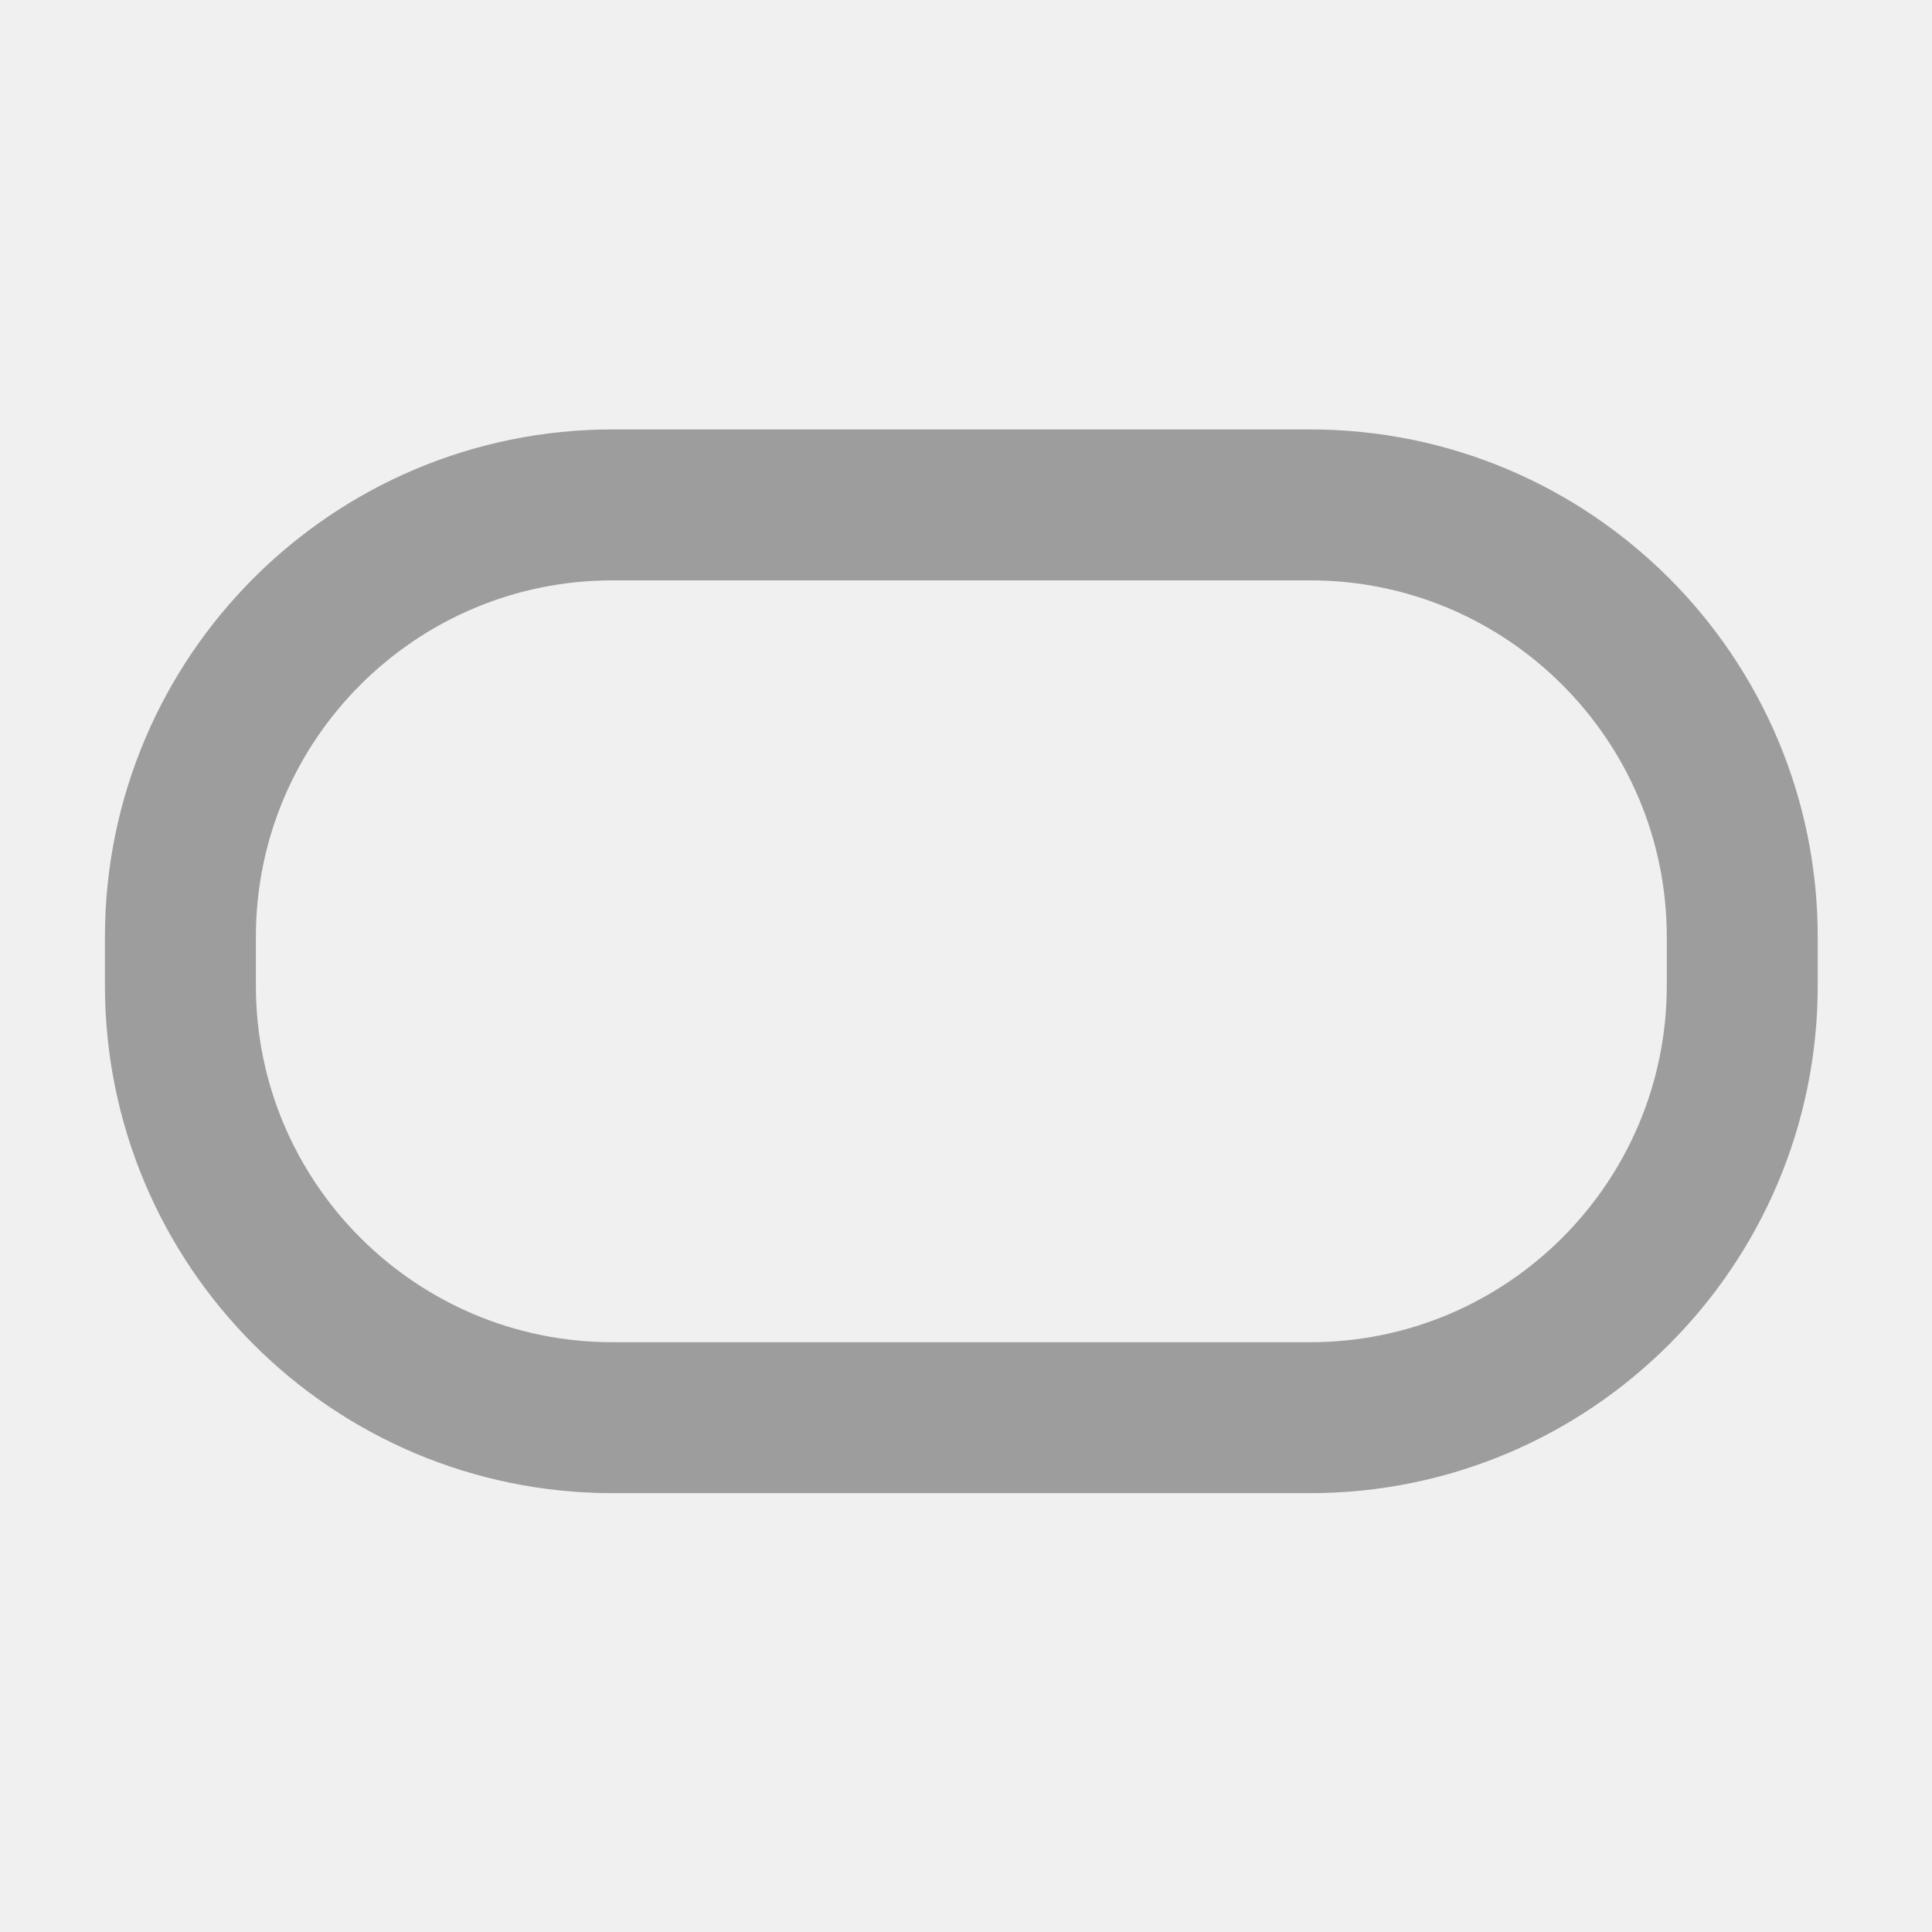
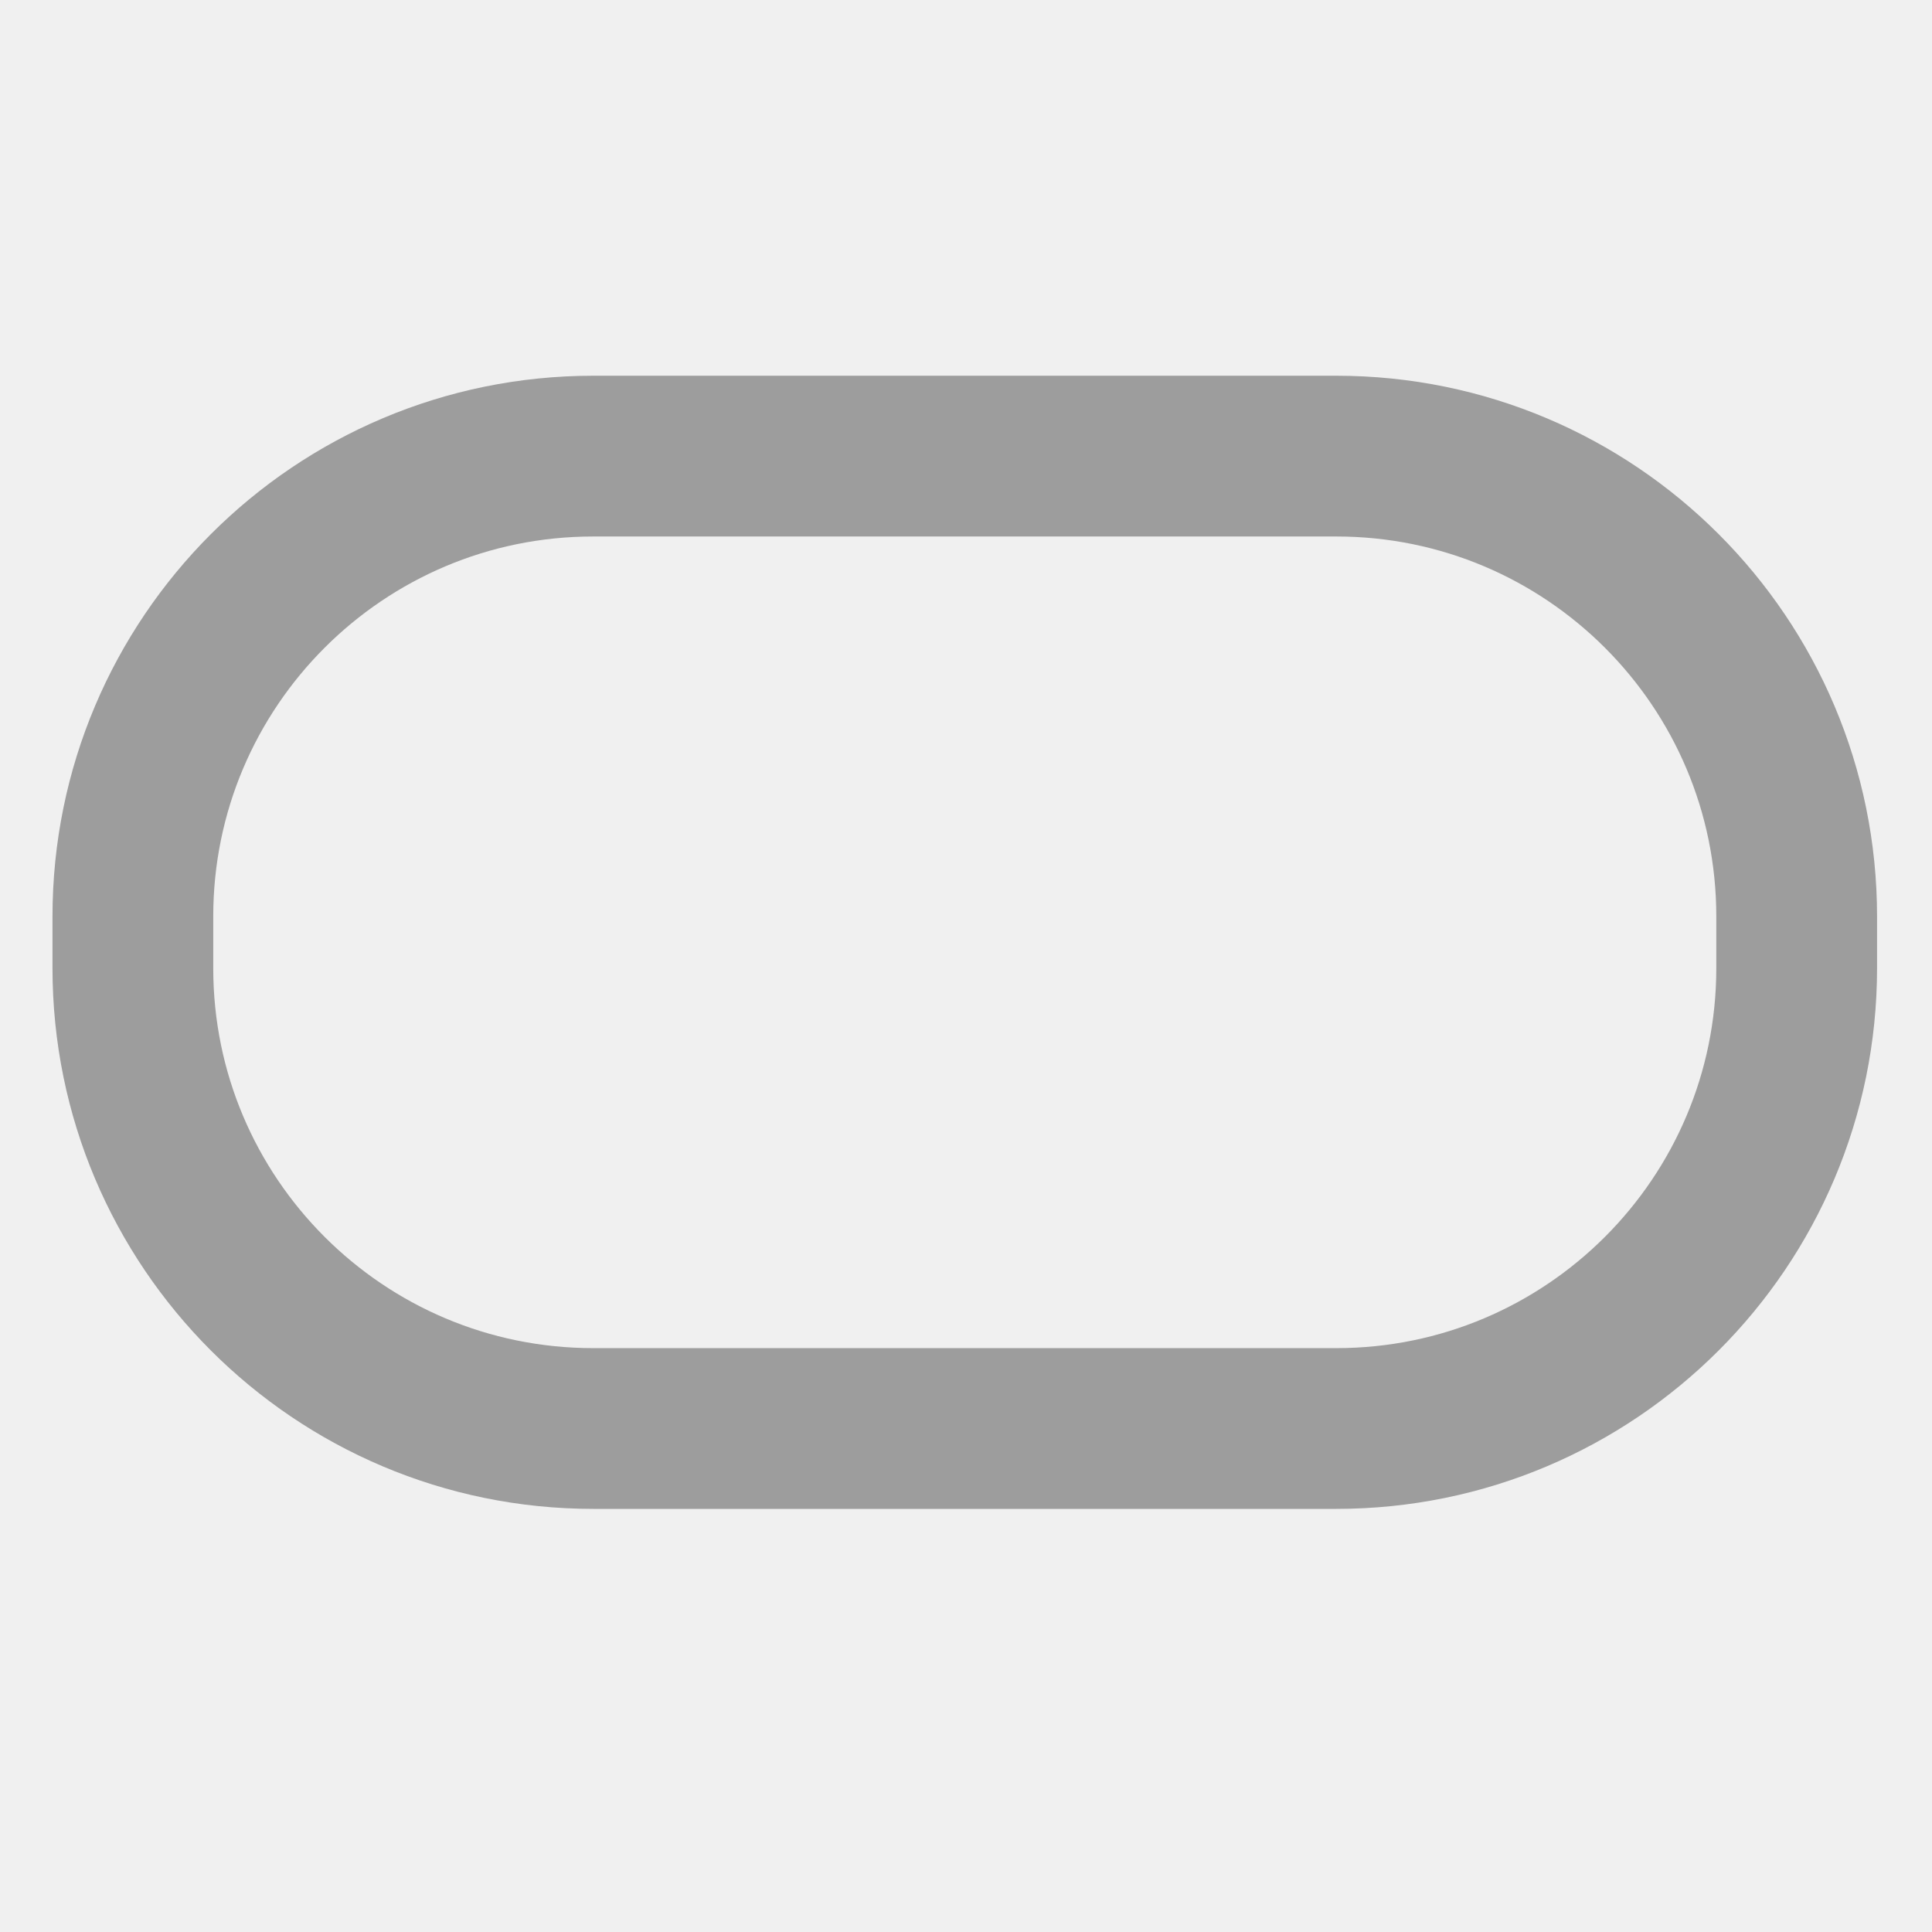
- <svg xmlns="http://www.w3.org/2000/svg" width="24" height="24" viewBox="0 0 24 24" fill="none" version="1.1" id="svg4">
+ <svg xmlns="http://www.w3.org/2000/svg" width="48" height="48" viewBox="0 0 48 48" fill="none" version="1.1" id="svg4">
  <defs id="defs8" />
-   <rect x="2.241" y="6.272" width="19.402" height="11.339" rx="5.369" stroke="white" stroke-width="1.875" id="rect2" style="stroke:#9d9d9d;stroke-opacity:1" />
+   <rect x="3.301" y="11.332" width="41.337" height="24.159" rx="11.439" stroke="white" stroke-width="3.994" id="rect2" style="stroke:#9d9d9d;stroke-opacity:1" />
</svg>
